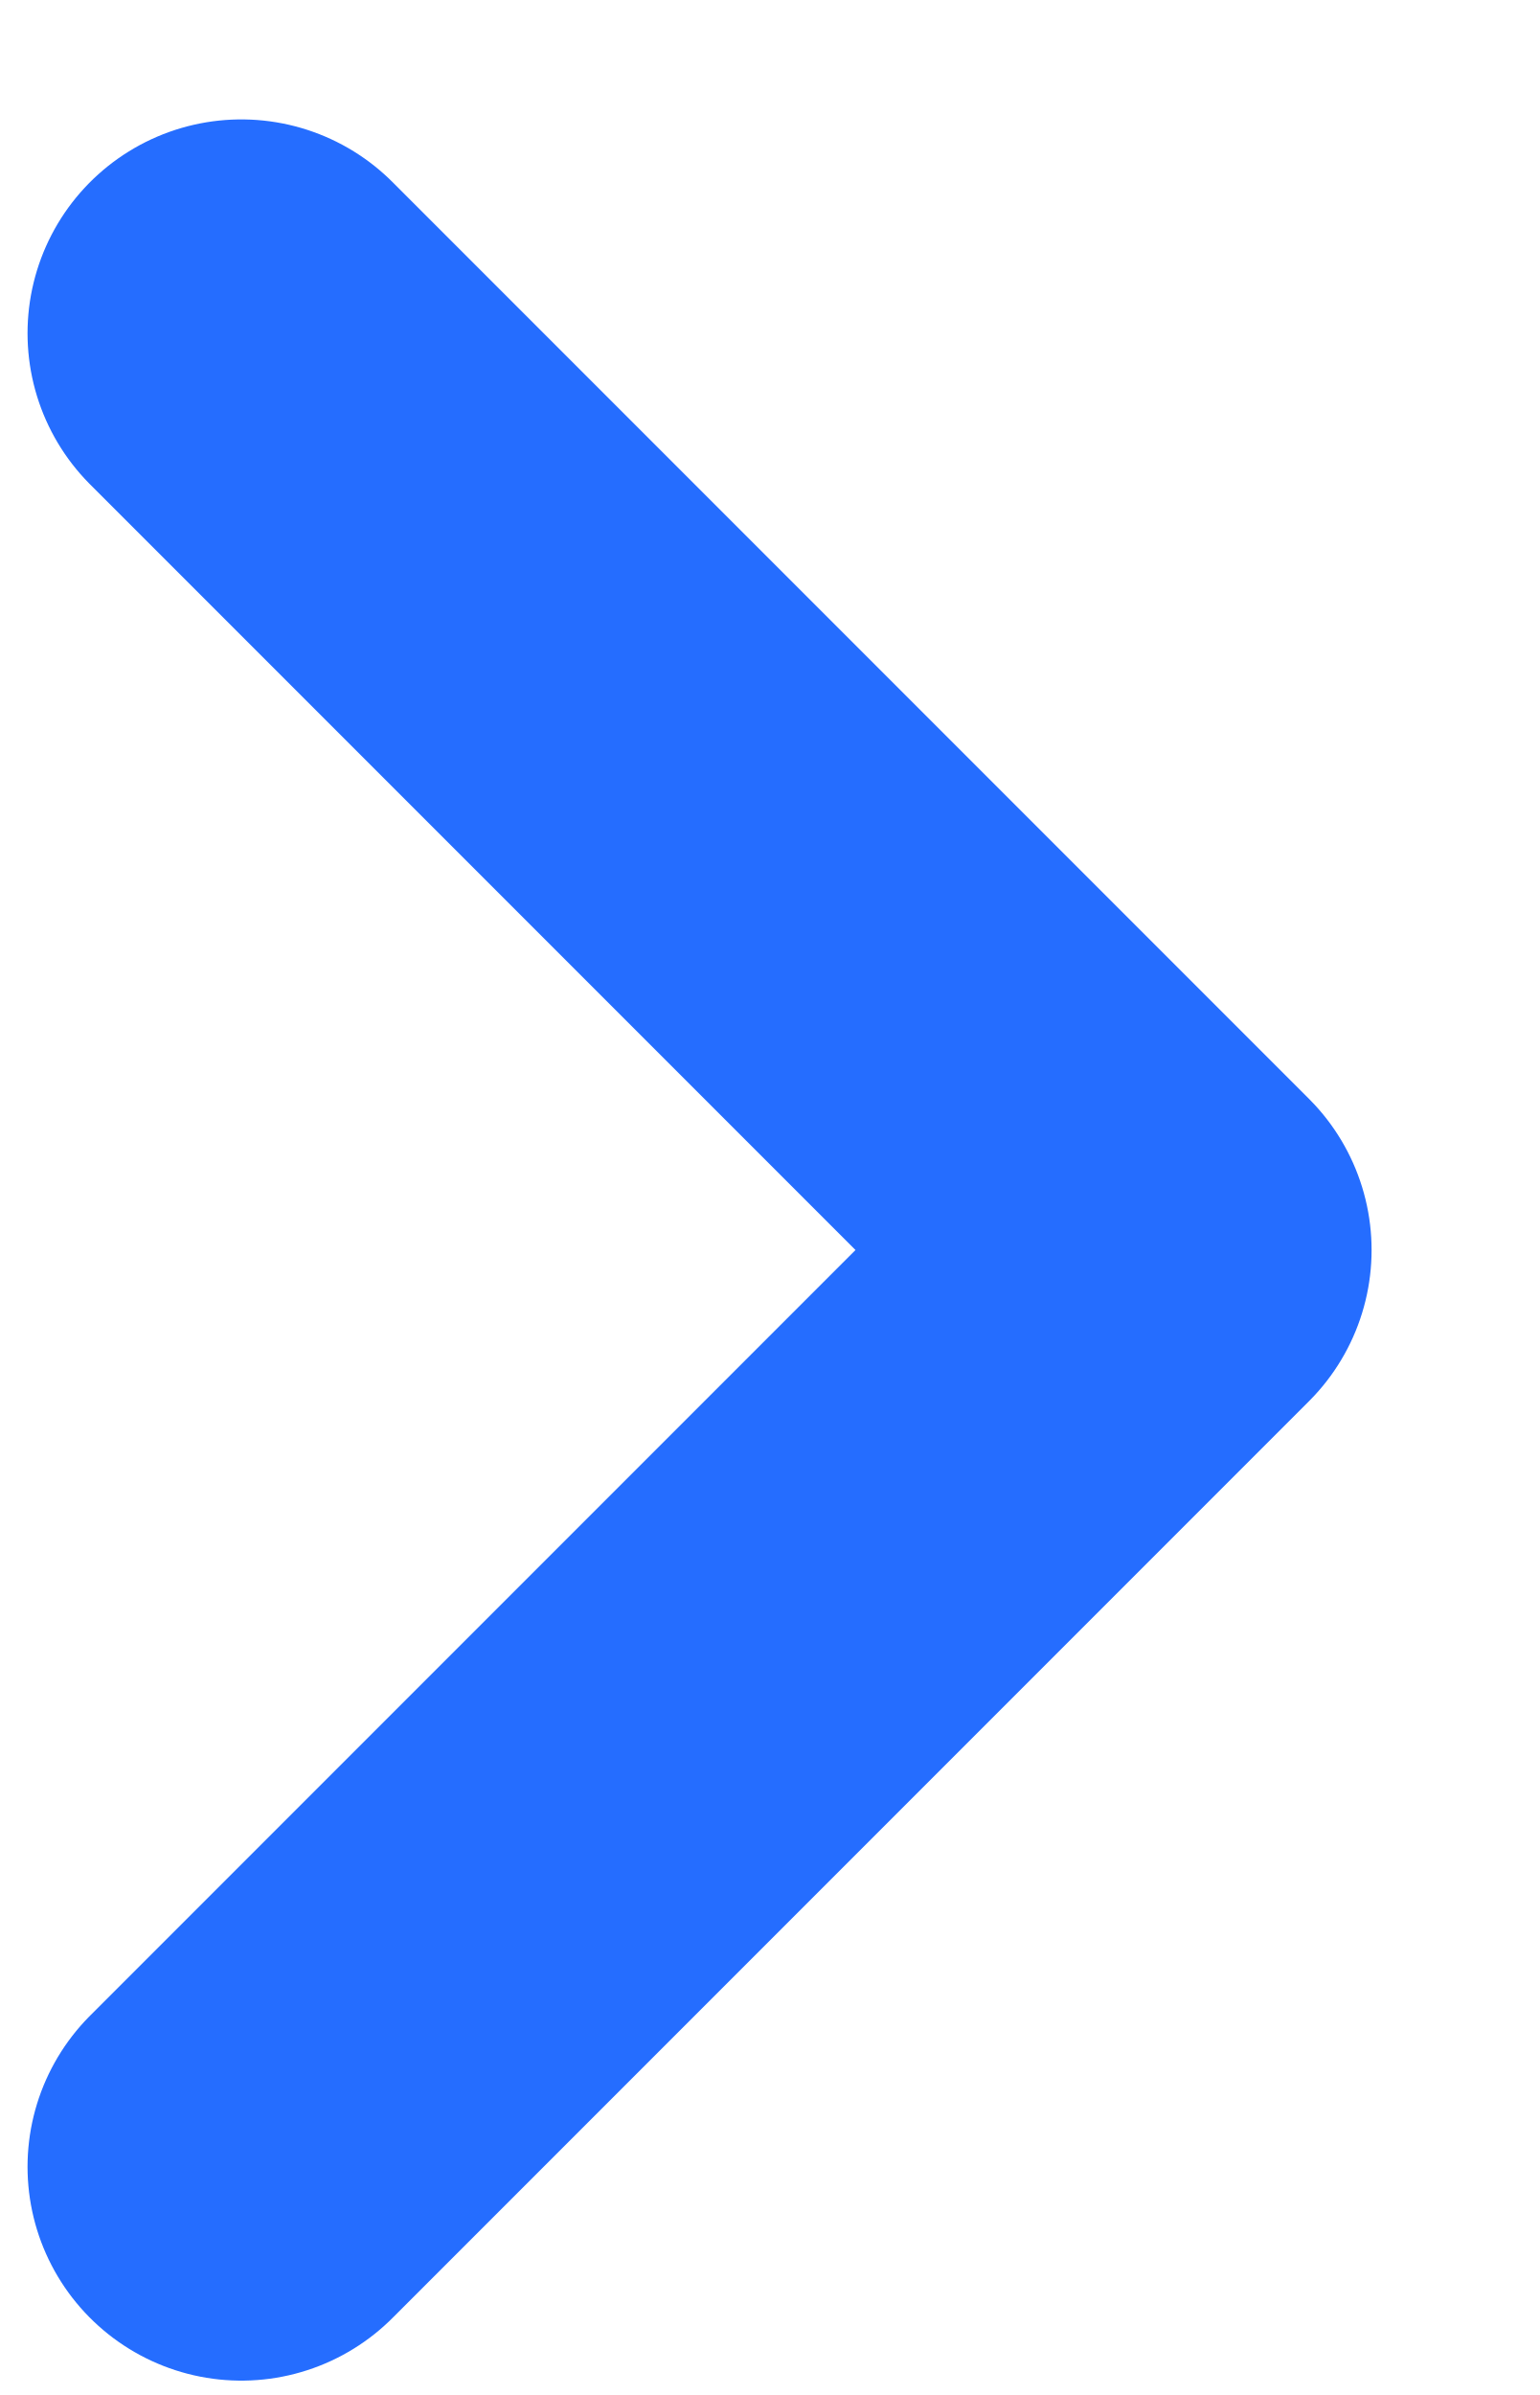
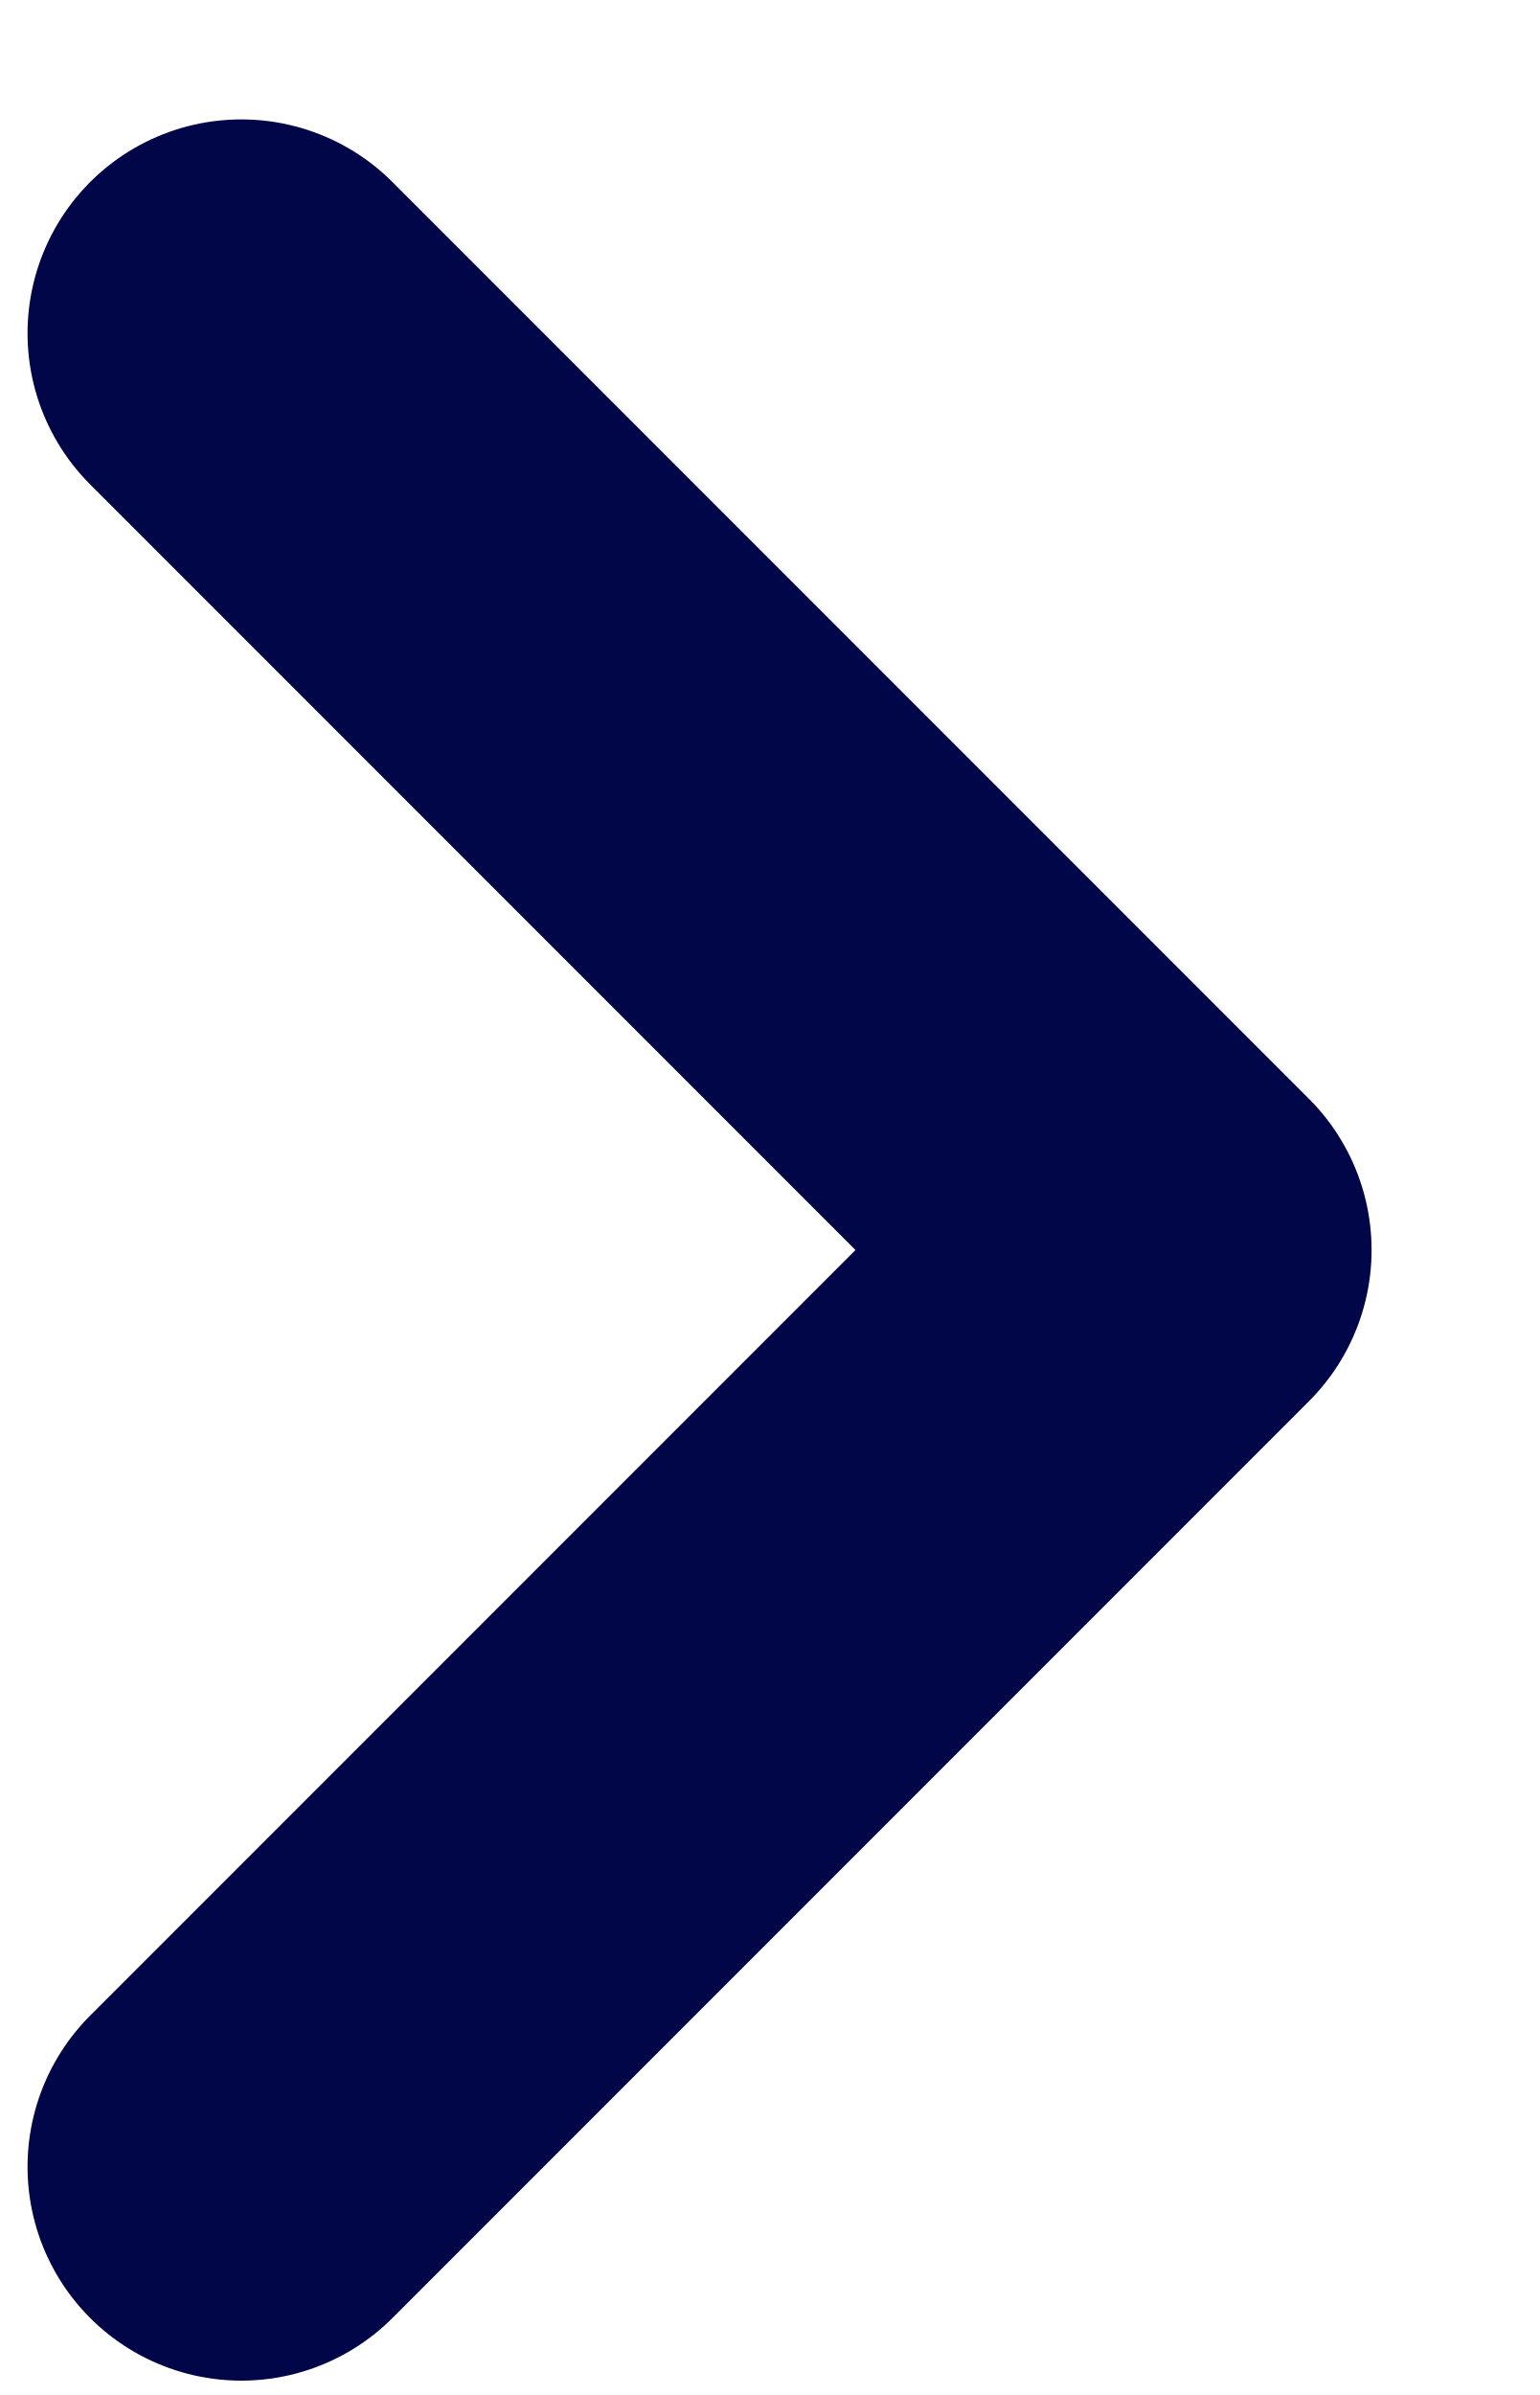
<svg xmlns="http://www.w3.org/2000/svg" width="9" height="14" viewBox="0 0 9 14" fill="none">
-   <path d="M1.411 1.948L6.77 7.307L1.411 12.666" stroke="#256DFF" stroke-width="2.5" stroke-linecap="round" stroke-linejoin="round" />
+   <path d="M1.411 1.948L6.77 7.307L1.411 12.666" stroke="#000648" stroke-width="2.5" stroke-linecap="round" stroke-linejoin="round" />
</svg>
